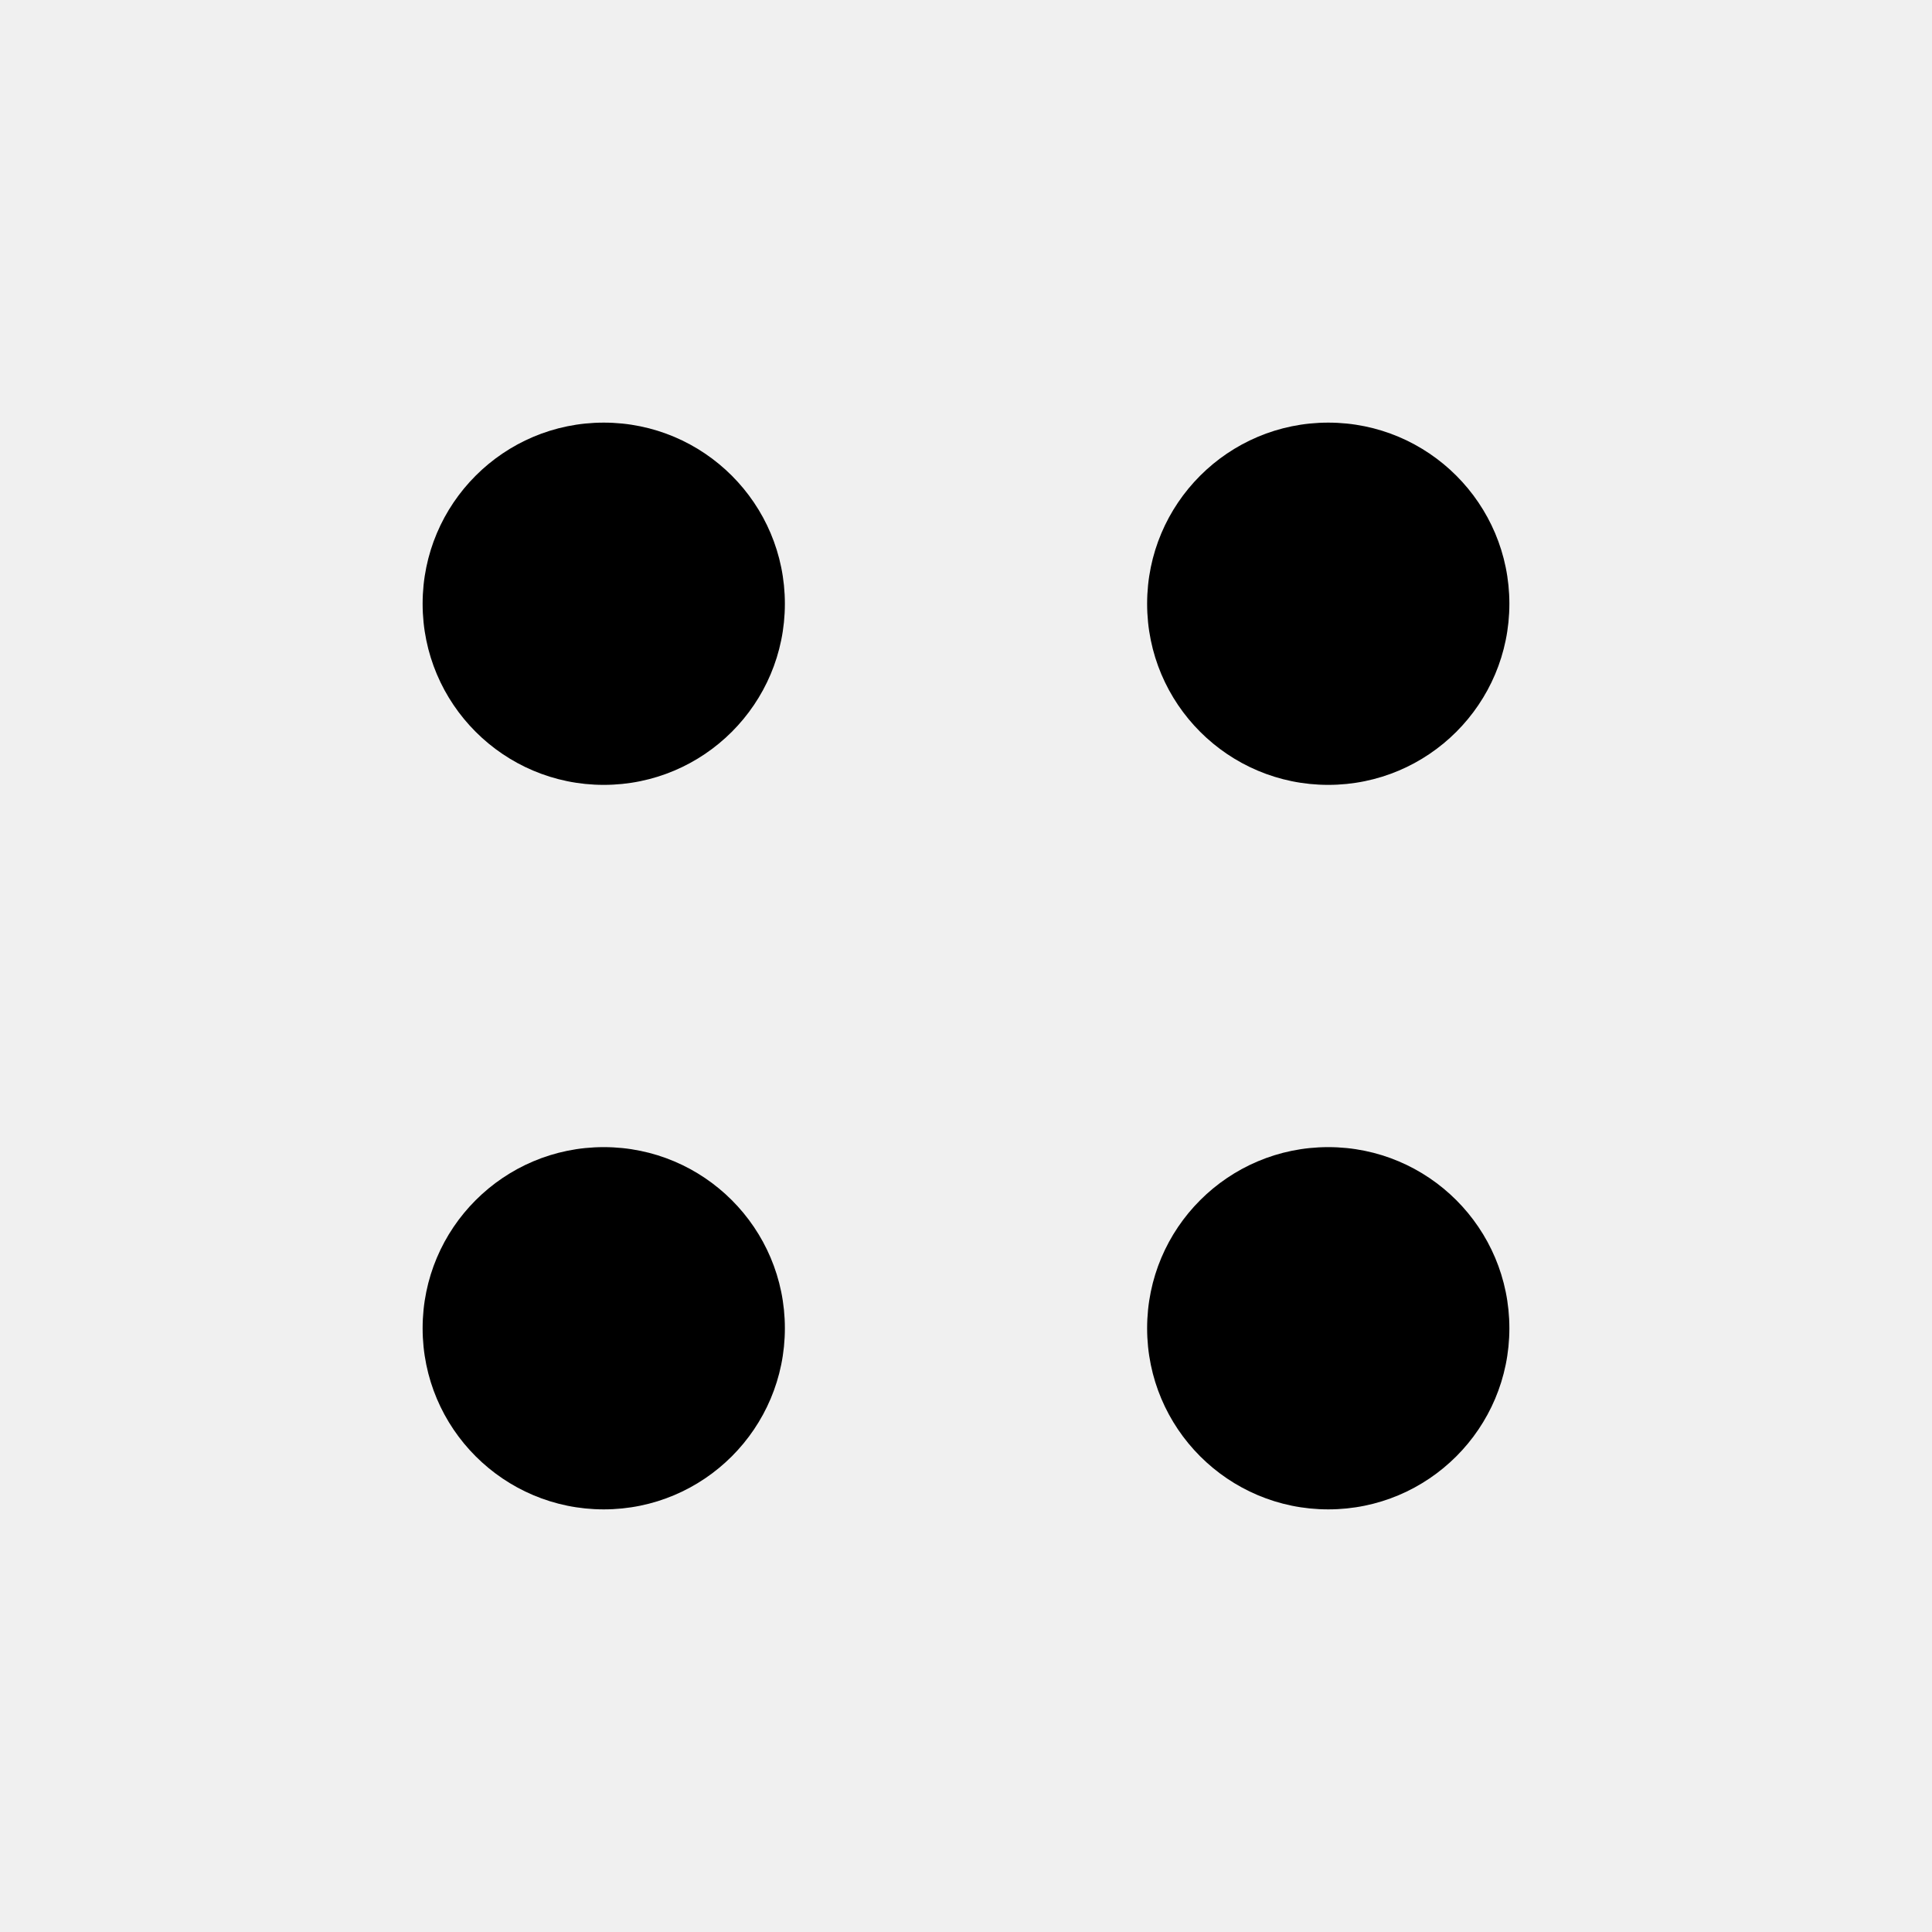
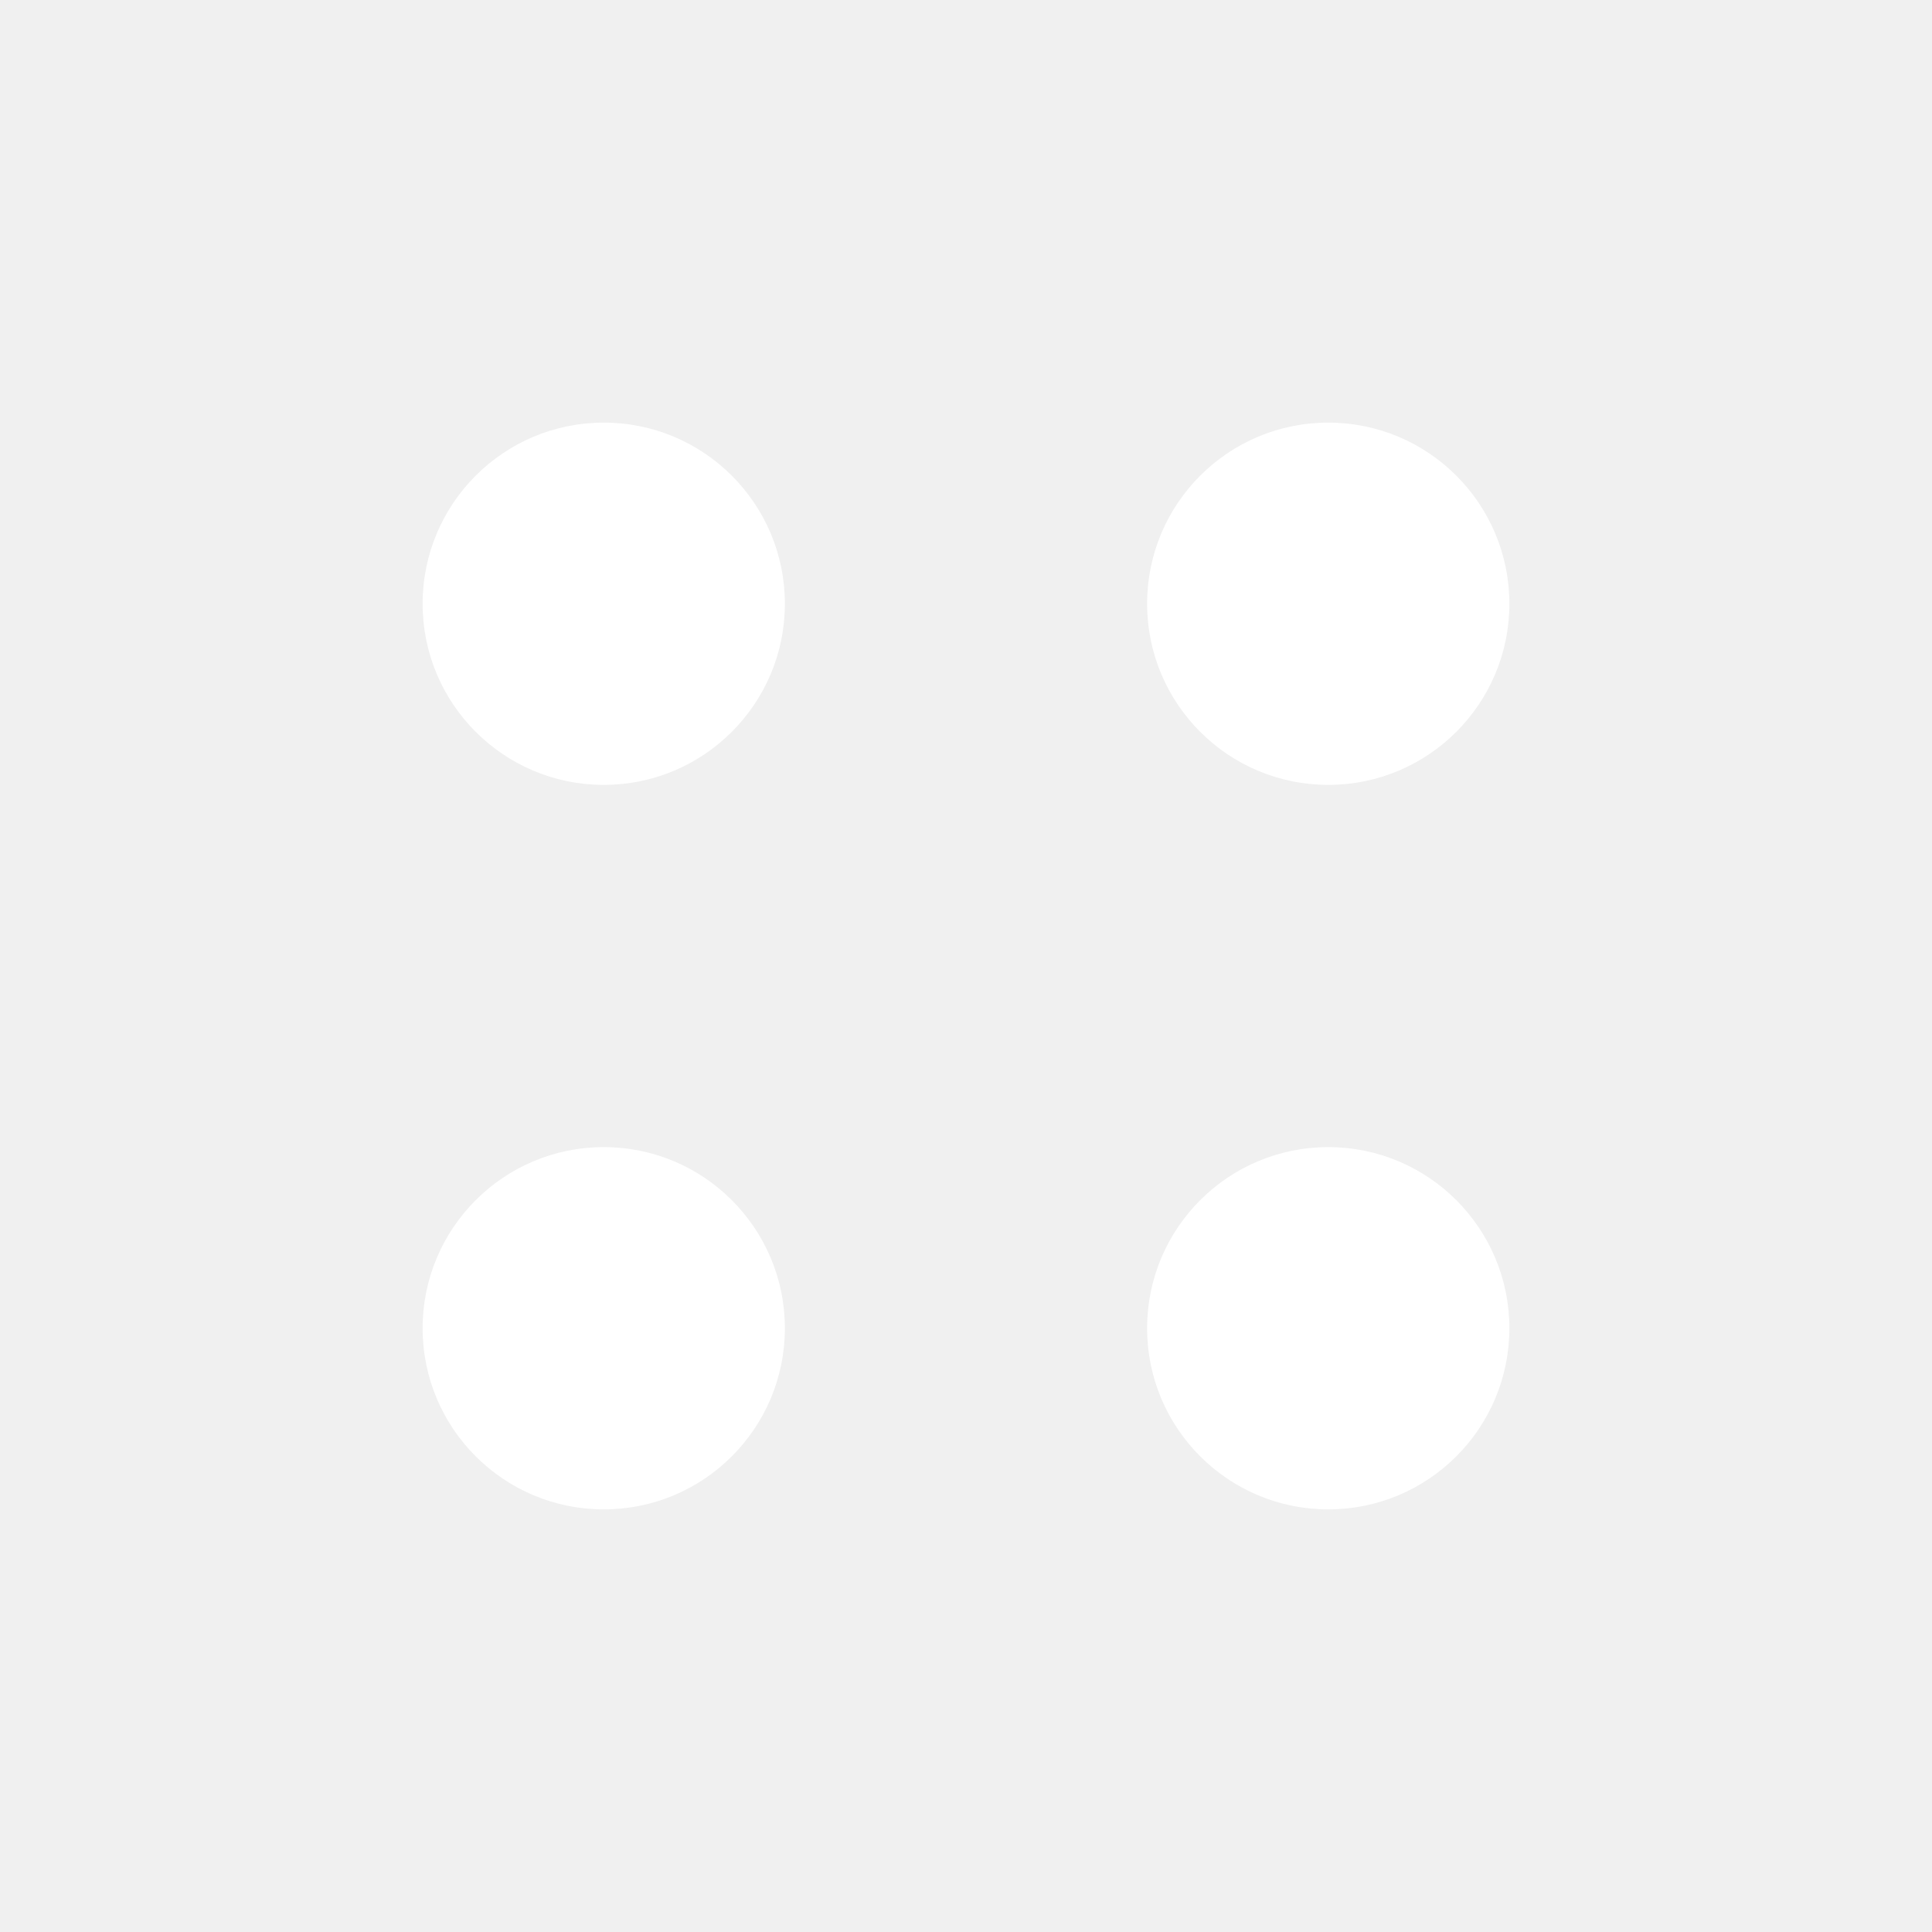
- <svg xmlns="http://www.w3.org/2000/svg" fill="#000000" height="800px" width="800px" id="Layer_1" data-name="Layer 1" viewBox="0 0 16 16">
-   <path class="cls-1" d="M6.5,11A1.5,1.5,0,1,1,5,9.5,1.5,1.5,0,0,1,6.5,11ZM5,3.5A1.5,1.5,0,1,0,6.5,5,1.5,1.5,0,0,0,5,3.5ZM12.5,11A1.5,1.5,0,1,1,11,9.5,1.5,1.5,0,0,1,12.5,11ZM11,3.5A1.5,1.5,0,1,0,12.5,5,1.5,1.5,0,0,0,11,3.5Z" />
+ <svg xmlns="http://www.w3.org/2000/svg" id="SvgjsSvg1001" width="288" height="288" version="1.1">
+   <defs id="SvgjsDefs1002" />
+   <g id="SvgjsG1008">
+     <svg data-name="Layer 1" viewBox="0 0 16 16" width="288" height="288">
+       <path d="M6.5,11A1.5,1.5,0,1,1,5,9.5,1.5,1.5,0,0,1,6.5,11ZM5,3.5A1.5,1.5,0,1,0,6.5,5,1.5,1.5,0,0,0,5,3.5ZM12.5,11A1.5,1.5,0,1,1,11,9.5,1.5,1.5,0,0,1,12.5,11ZM11,3.5A1.5,1.5,0,1,0,12.5,5,1.5,1.5,0,0,0,11,3.5Z" class="cls-1 color000 svgShape" fill="#ffffff" />
+     </svg>
+   </g>
</svg>
